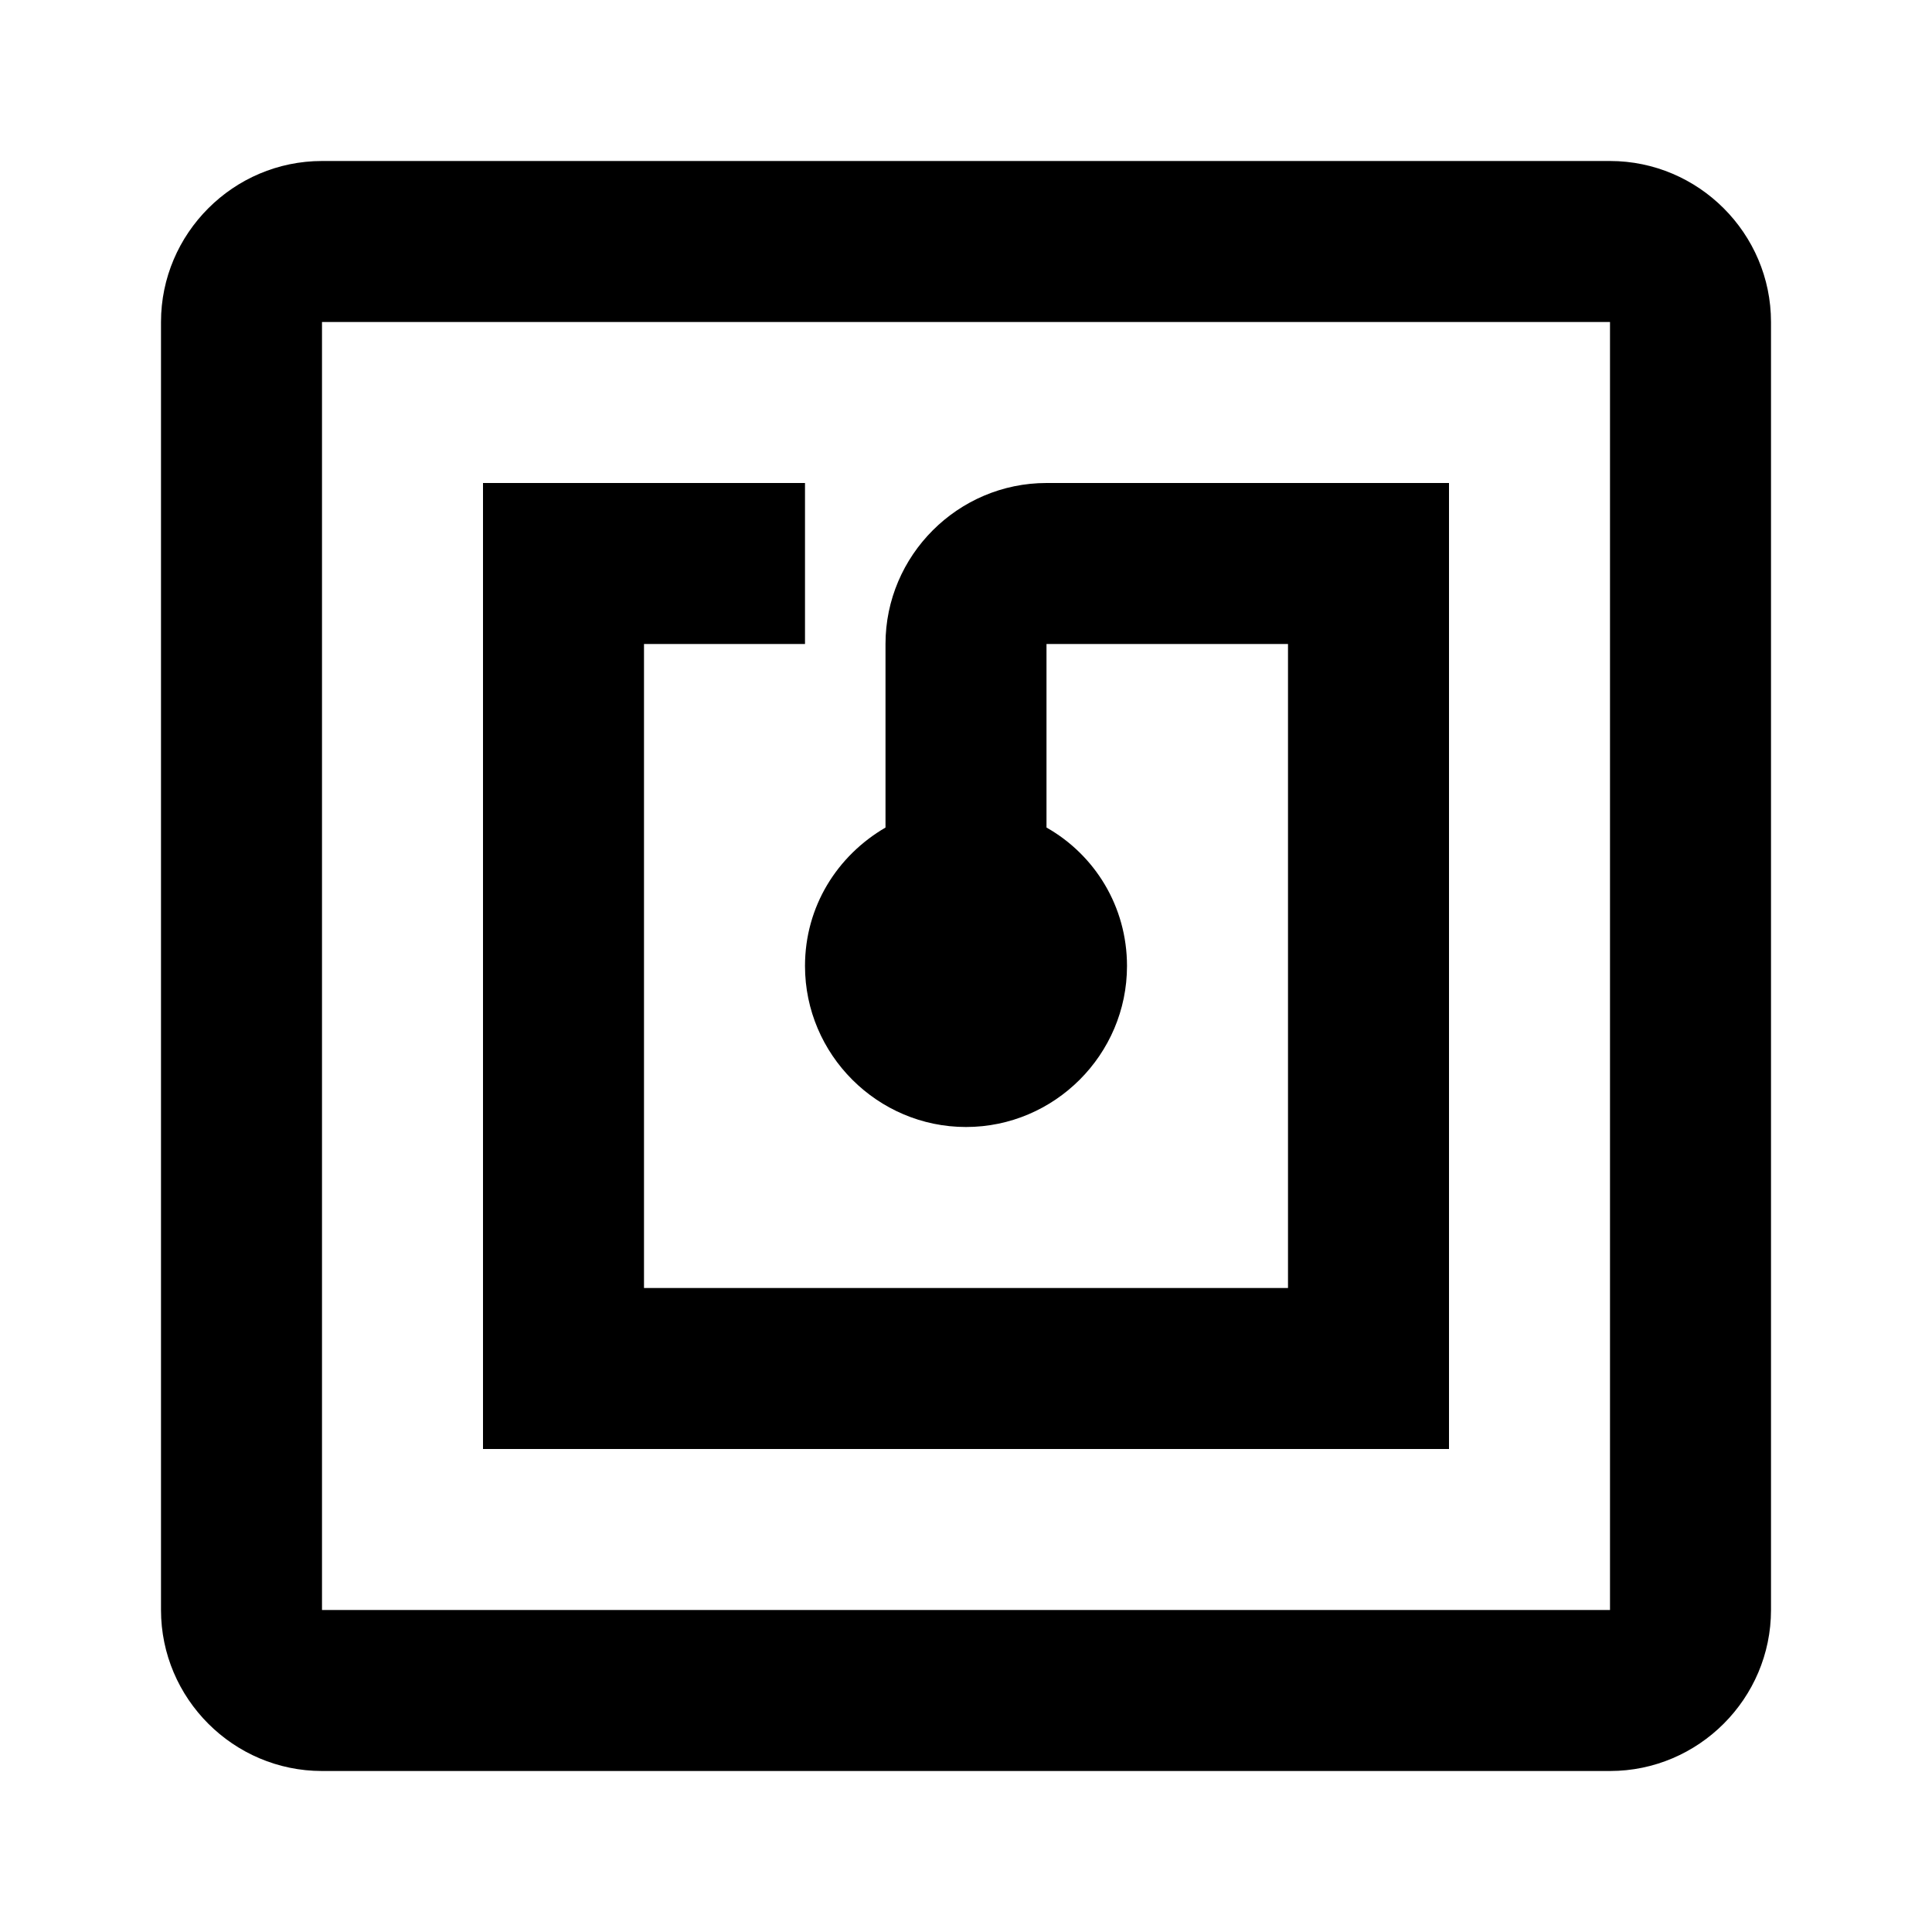
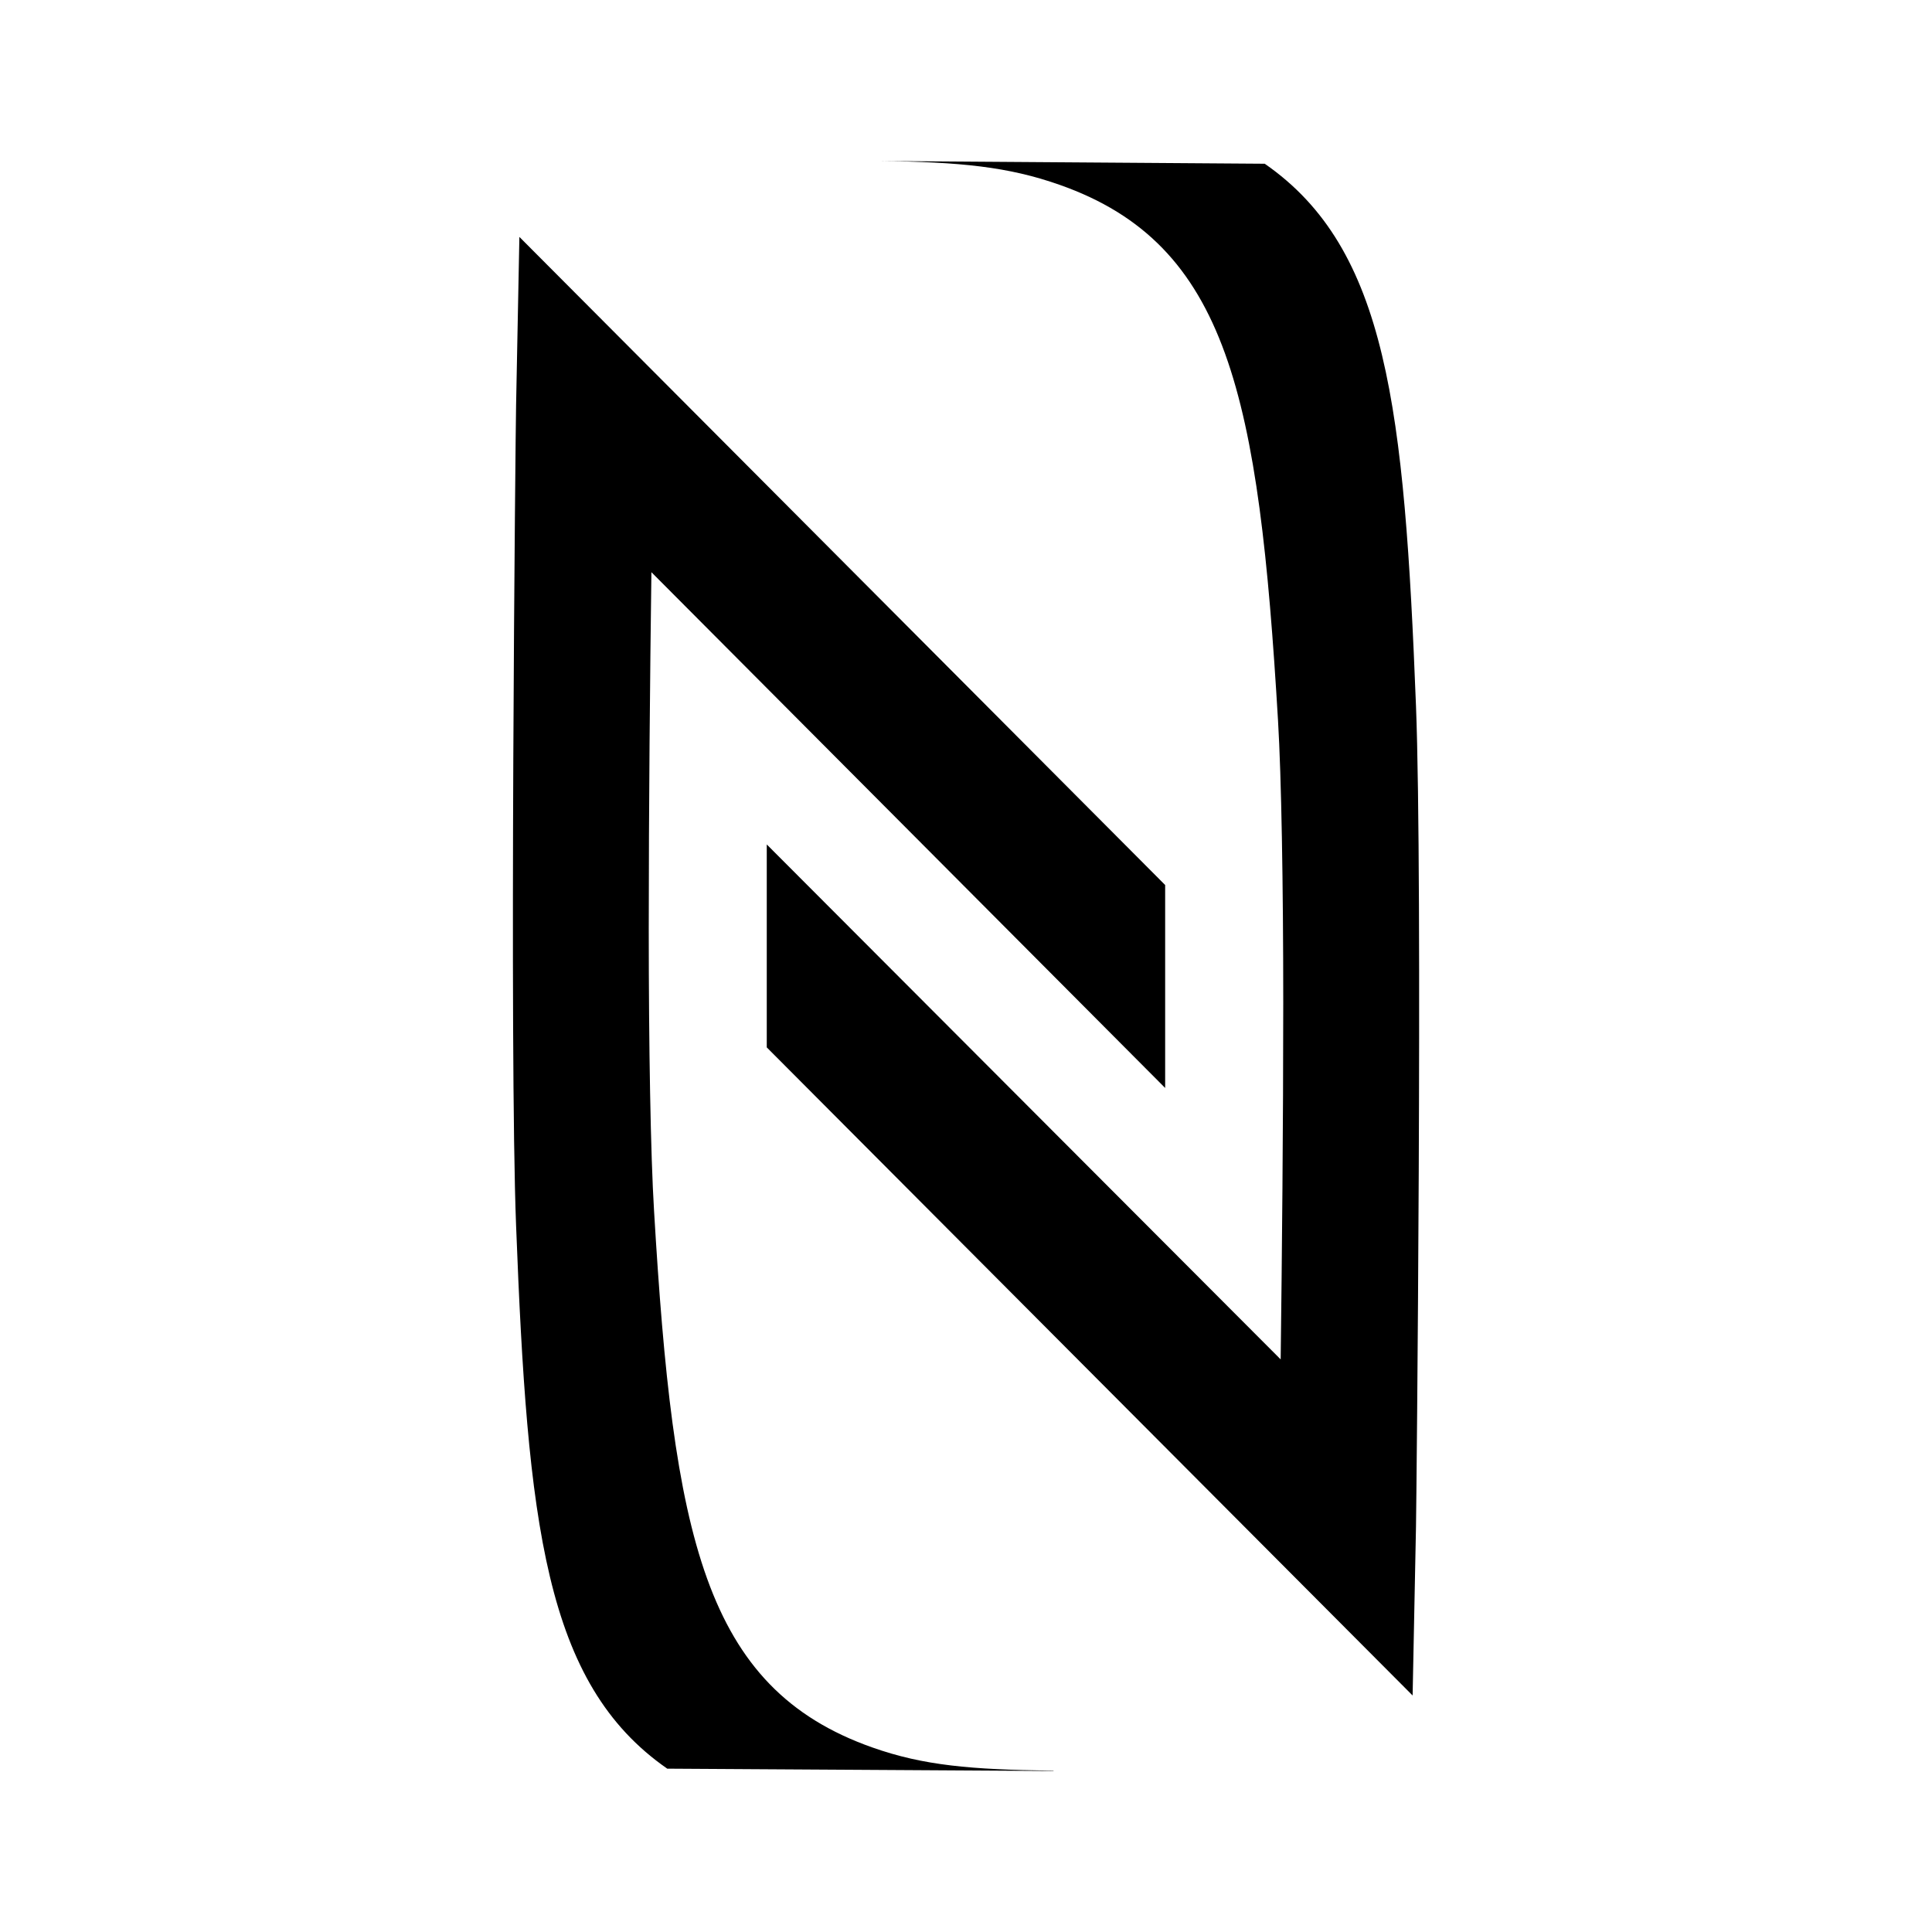
<svg xmlns="http://www.w3.org/2000/svg" version="1.1" id="master" x="0px" y="0px" width="24px" height="24px" viewBox="0 0 24 24" enable-background="new 0 0 24 24" xml:space="preserve">
  <rect fill="none" width="24" height="24" />
-   <path d="M20,2H4C2.9,2,2,2.9,2,4v16c0,1.1,0.9,2,2,2h16c1.1,0,2-0.9,2-2V4C22,2.9,21.1,2,20,2z M20,20H4V4h16V20z M18,6h-5  c-1.1,0-2,0.9-2,2v2.28c-0.6,0.35-1,0.98-1,1.72c0,1.1,0.9,2,2,2c1.1,0,2-0.9,2-2c0-0.74-0.4-1.38-1-1.72V8h3v8H8V8h2V6H6v12h12V6z" />
+   <path d="M8.289,21.971c-1.525-1.058-1.735-3.048-1.878-6.746c-0.085-2.189-0.007-9.866,0-10.19l0.041-2.092l8.022,8.051v2.521  L8.092,7.108c-0.017,1.266-0.033,2.921-0.033,4.431c0,1.472,0.023,2.803,0.066,3.505c0.239,4.029,0.614,5.923,2.71,6.663  c0.641,0.227,1.234,0.275,2.231,0.289h0.021V22 M10.934,2c0.996,0.013,1.589,0.07,2.232,0.297c2.096,0.74,2.471,2.626,2.71,6.653  c0.042,0.703,0.065,2.033,0.065,3.506c0,1.51-0.016,3.165-0.032,4.431l-6.384-6.397v2.521l8.023,8.051l0.042-2.1  c0.006-0.325,0.085-8.002,0-10.192c-0.145-3.696-0.354-5.678-1.879-6.736" />
</svg>
